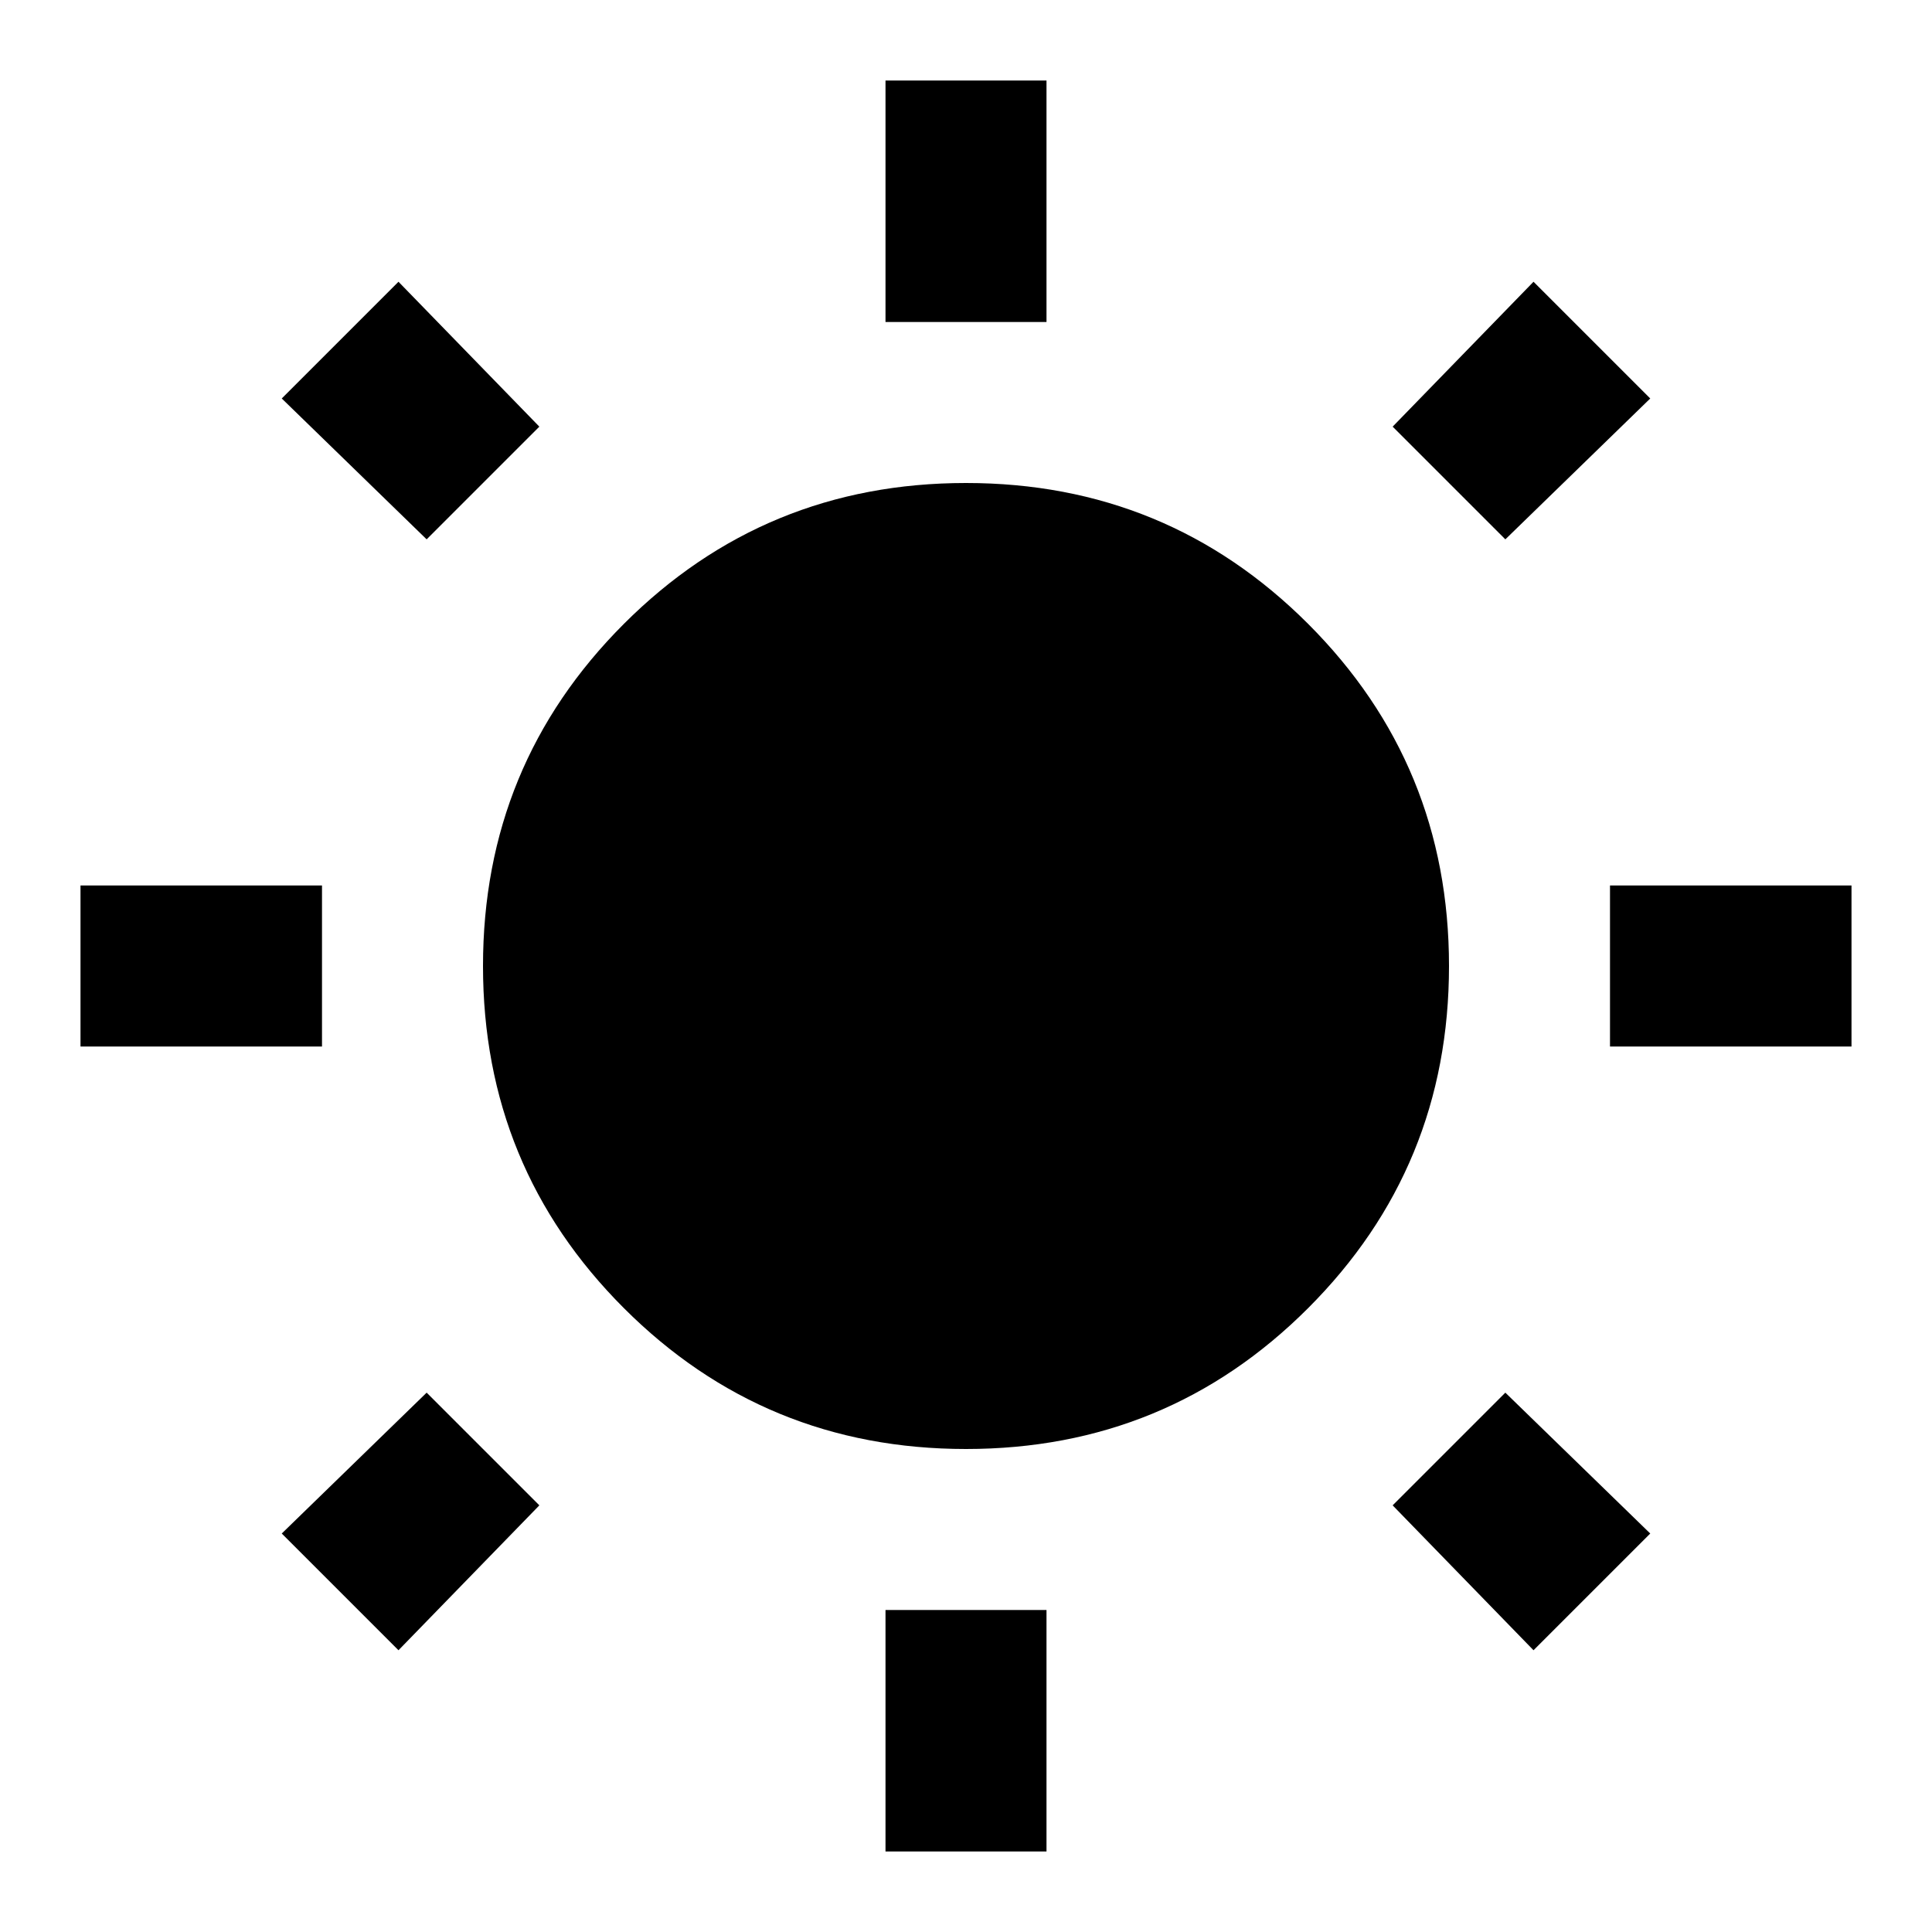
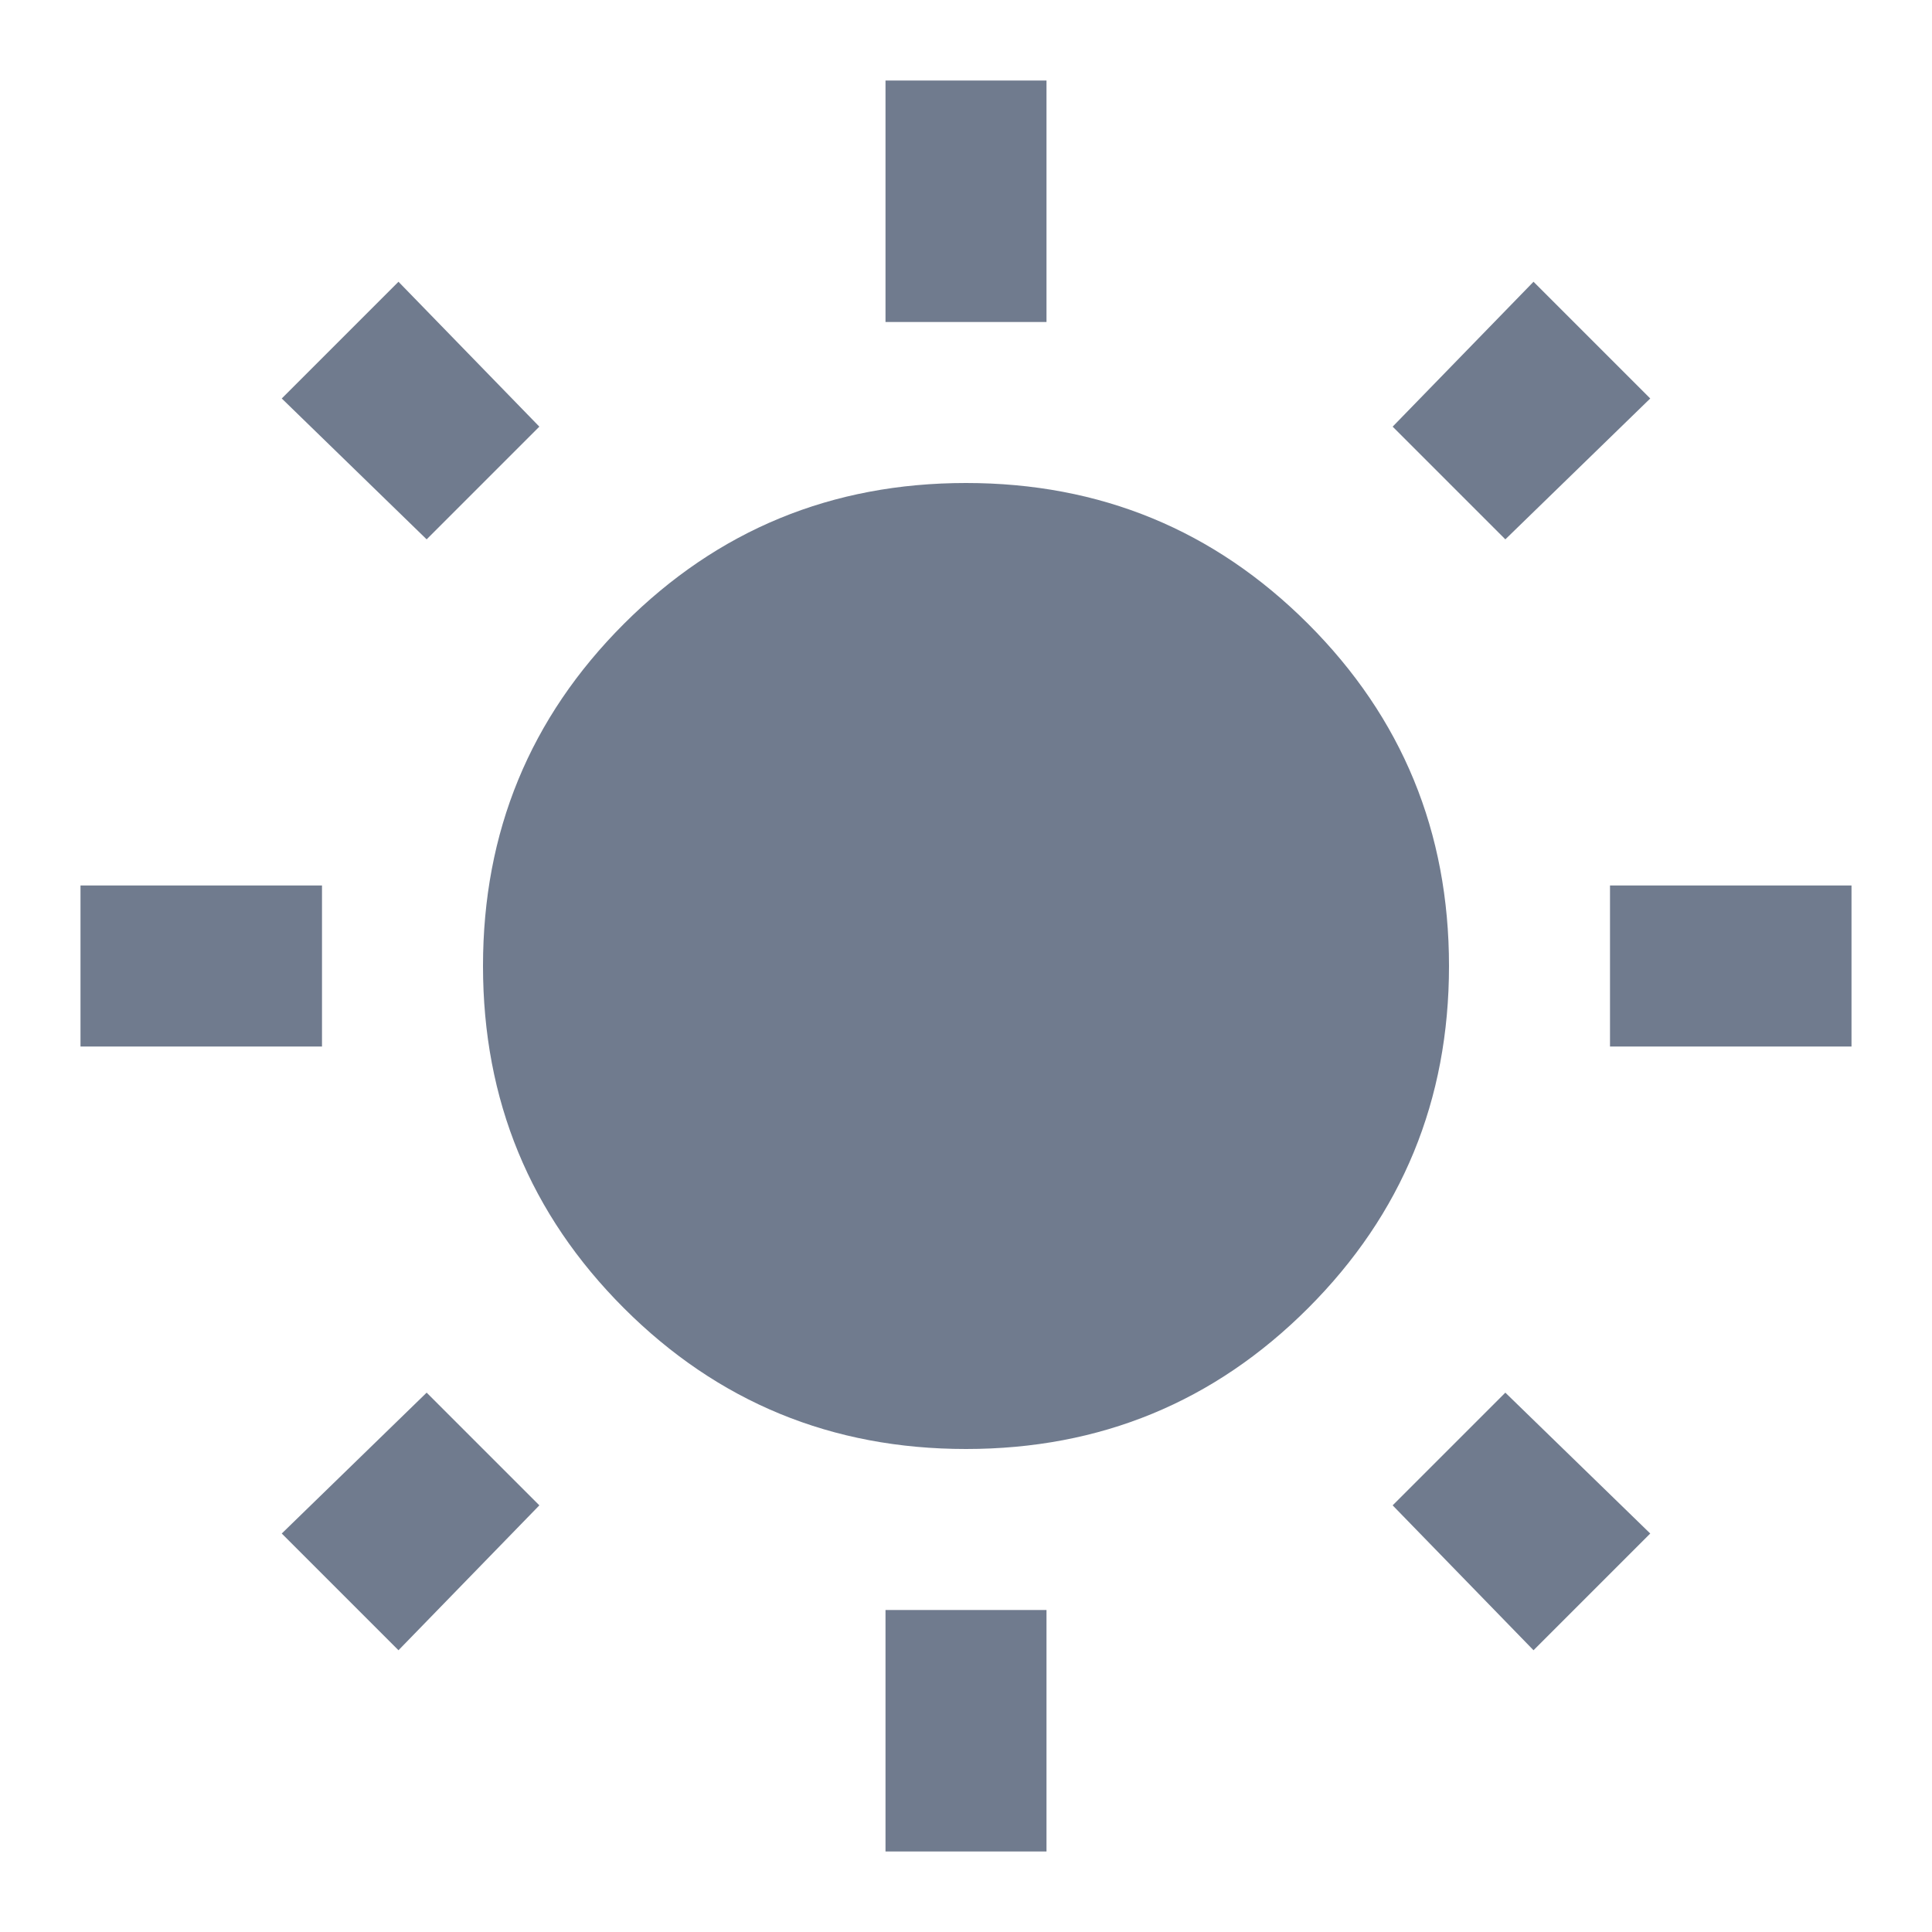
- <svg xmlns="http://www.w3.org/2000/svg" height="26" viewBox="0 -960 960 960" width="26">
+ <svg xmlns="http://www.w3.org/2000/svg" fill="#707B8E" height="26" viewBox="0 -960 960 960" width="26">
  <path d="M440-800v-120h80v120h-80Zm0 760v-120h80v120h-80Zm360-400v-80h120v80H800Zm-760 0v-80h120v80H40Zm708-252-56-56 70-72 58 58-72 70ZM198-140l-58-58 72-70 56 56-70 72Zm564 0-70-72 56-56 72 70-58 58ZM212-692l-72-70 58-58 70 72-56 56Zm268 452q-100 0-170-70t-70-170q0-100 70-170t170-70q100 0 170 70t70 170q0 100-70 170t-170 70Z" />
</svg>
